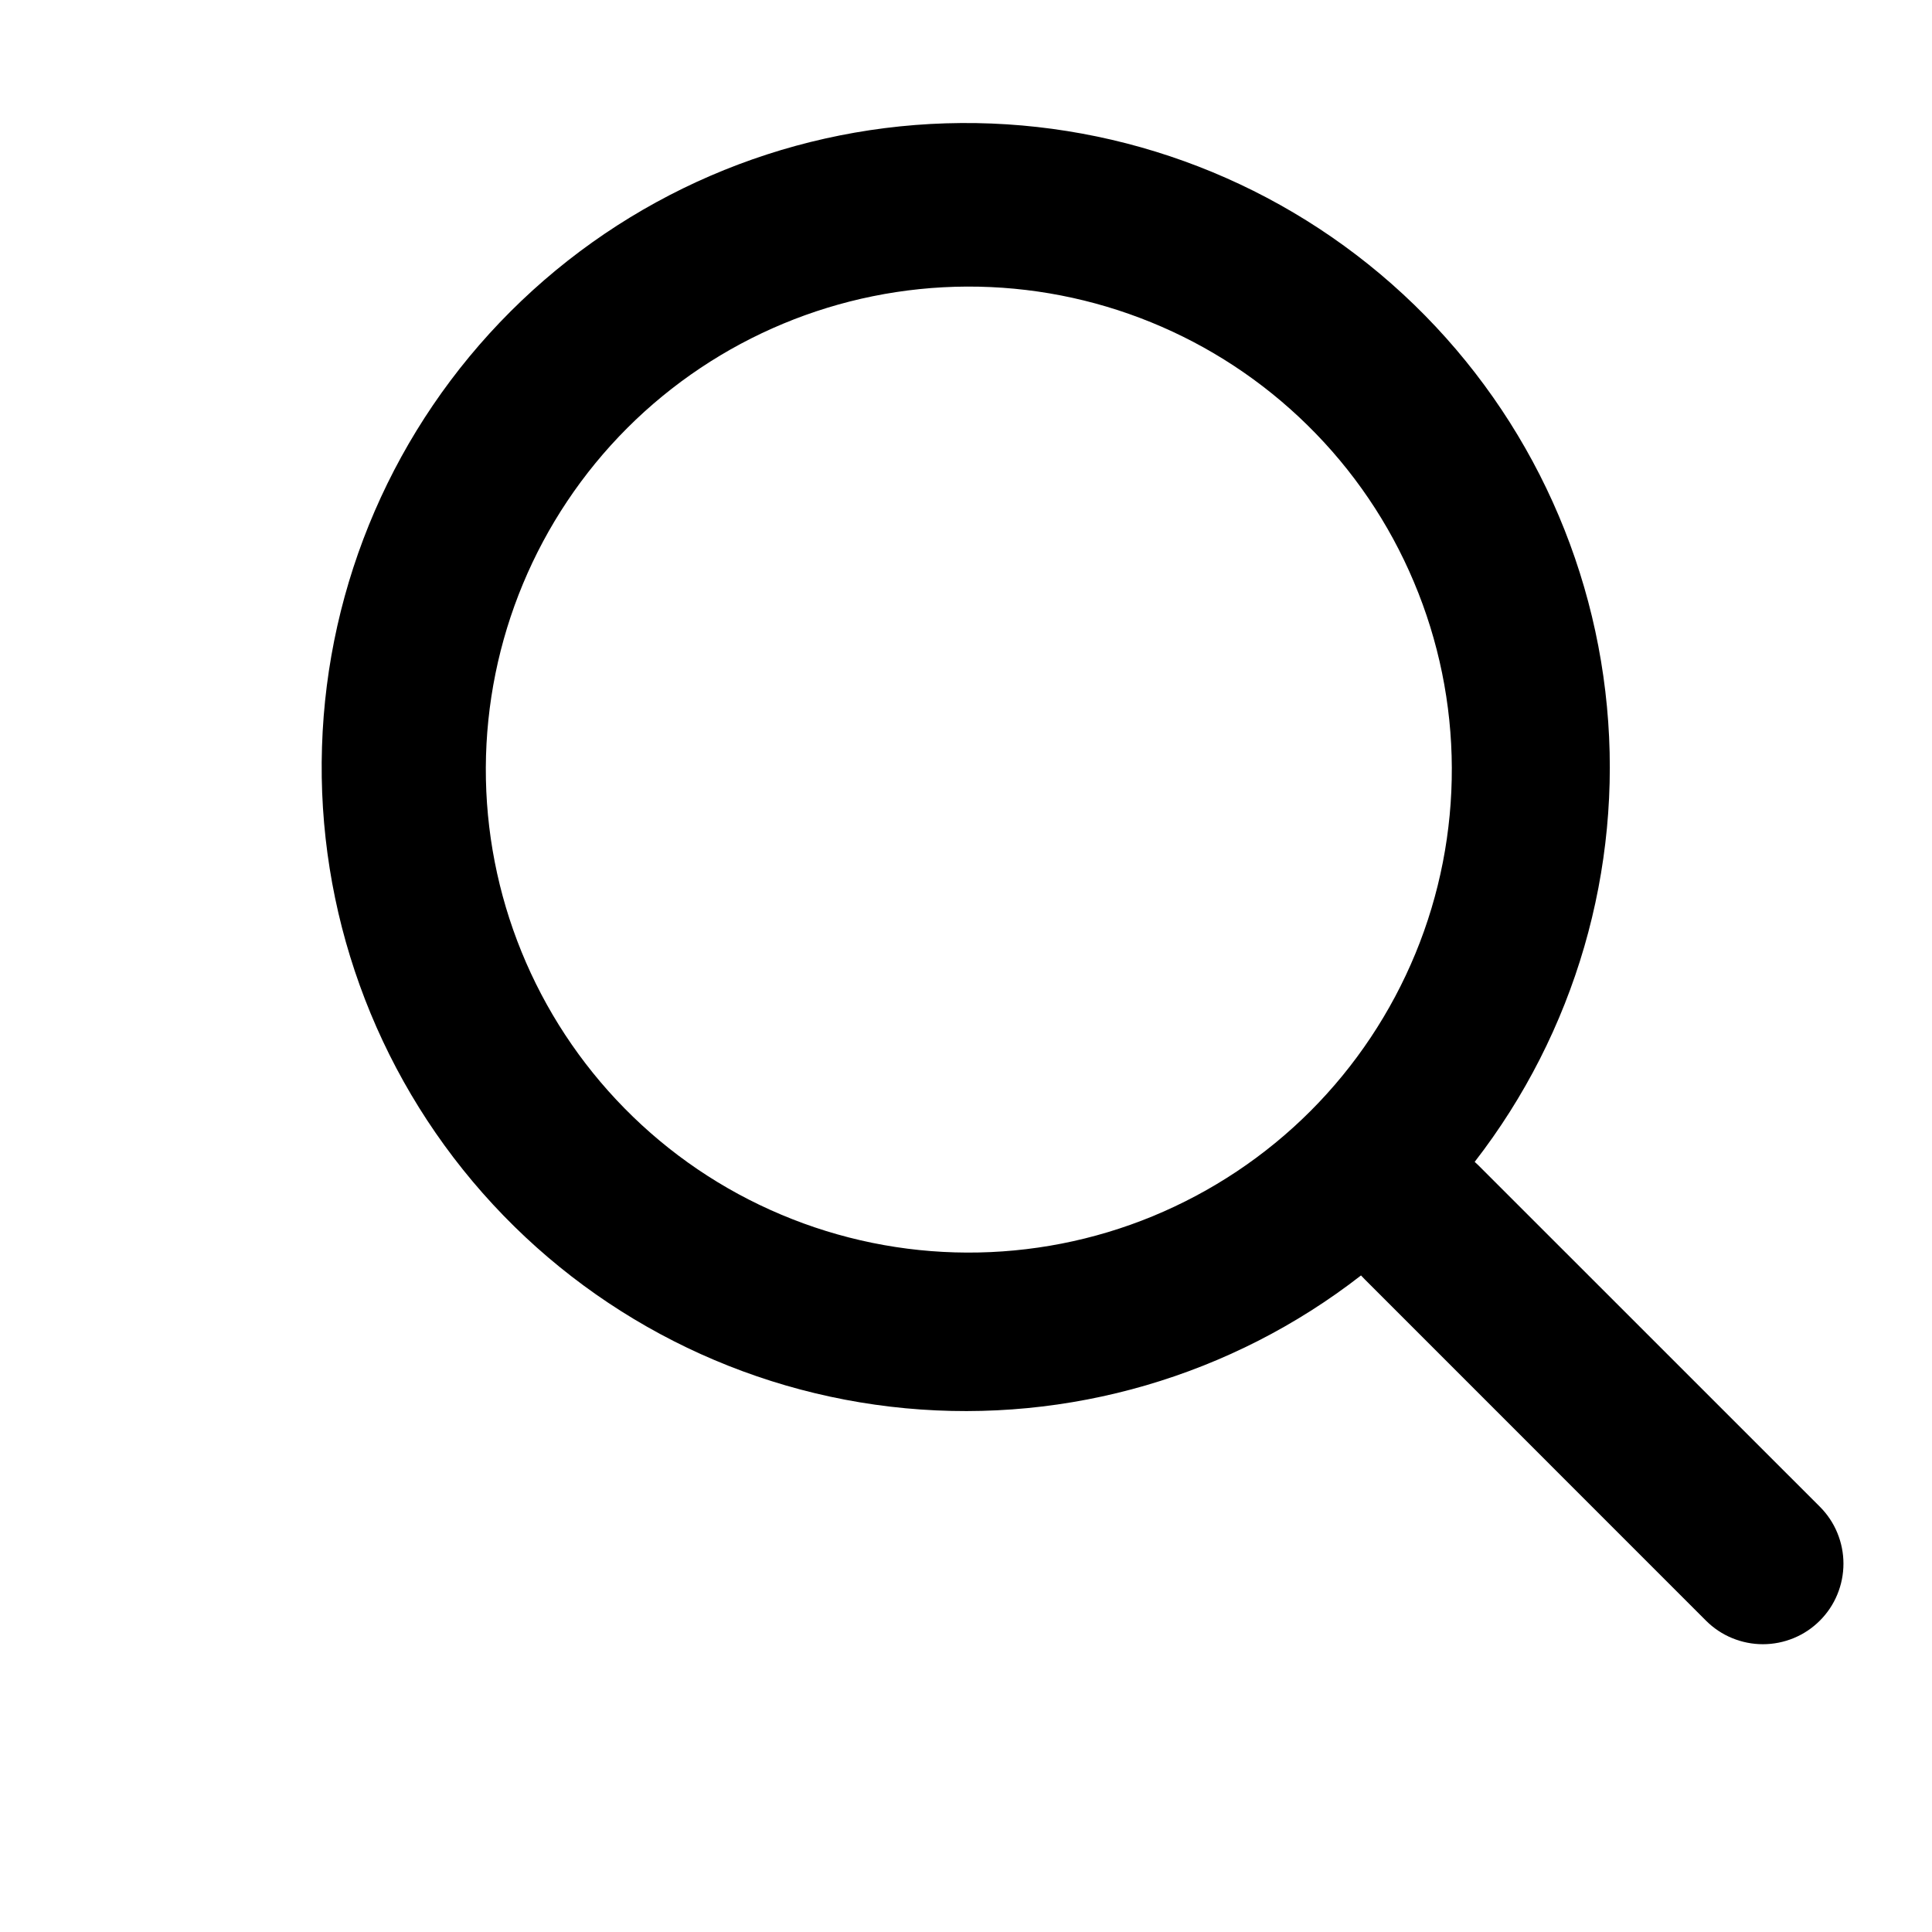
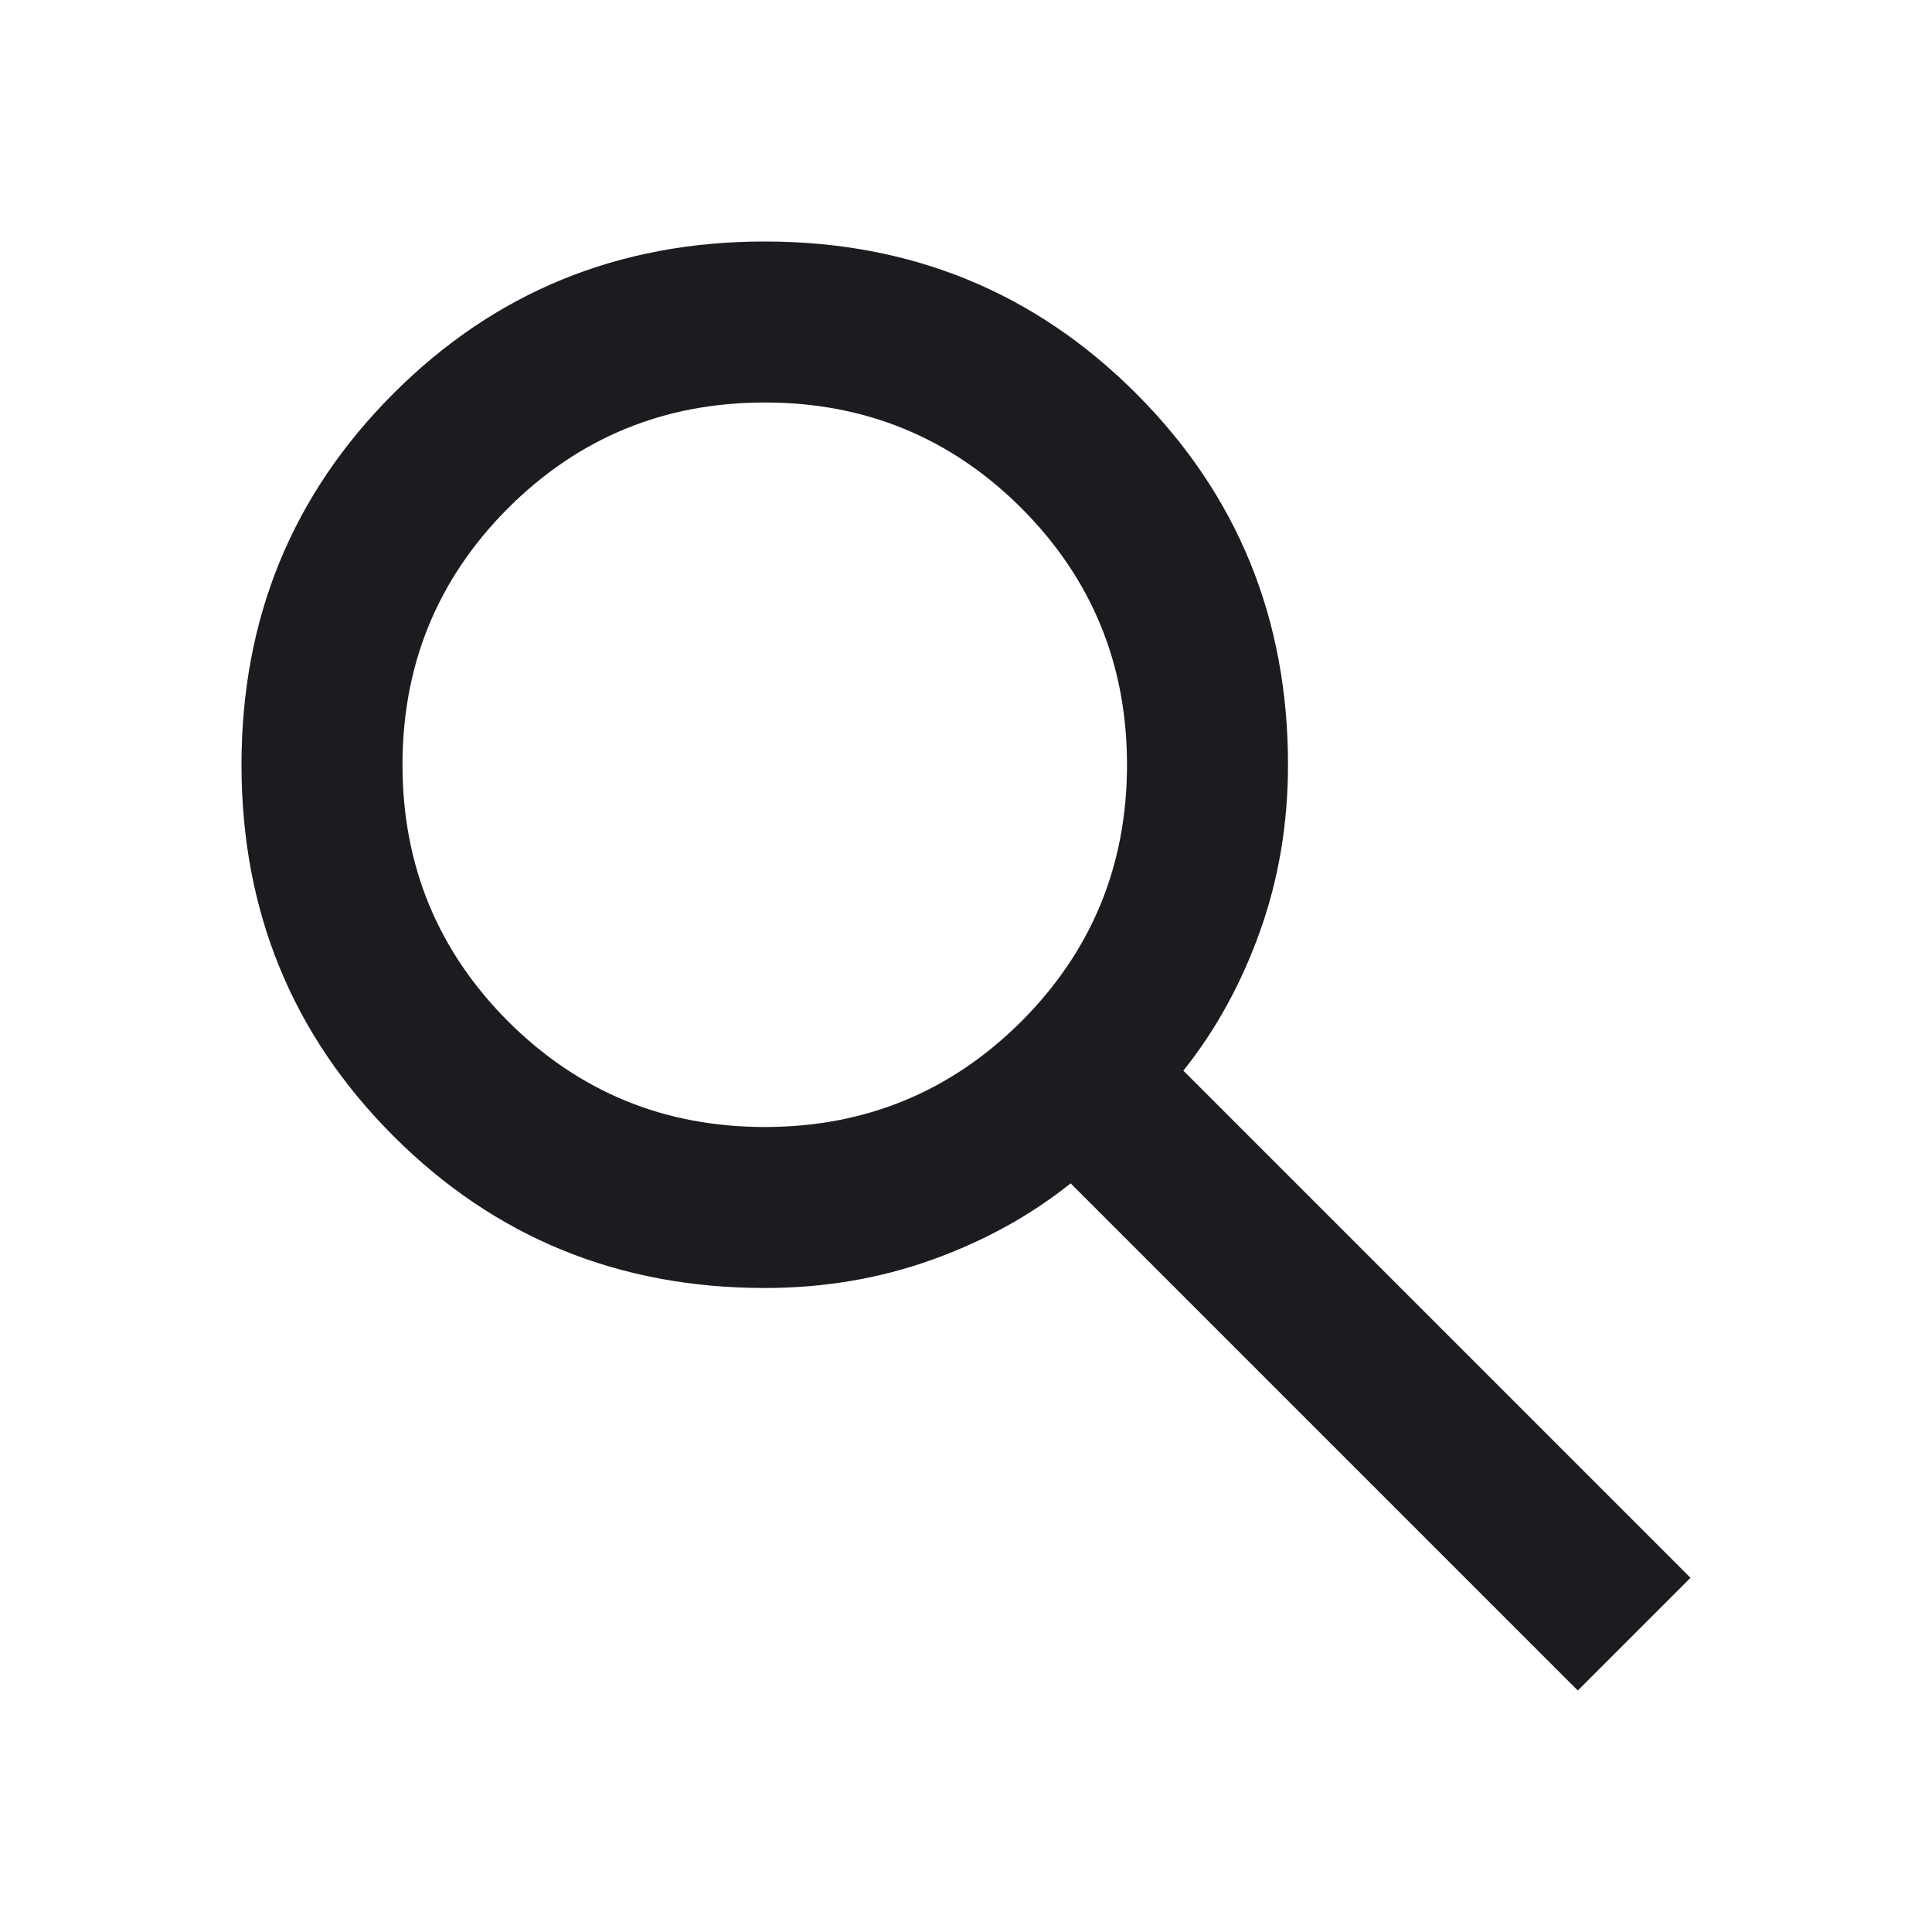
<svg xmlns="http://www.w3.org/2000/svg" width="24" height="24" viewBox="0 0 24 24" fill="none">
-   <path fill-rule="evenodd" clip-rule="evenodd" d="M18.319 14.433C19.566 12.825 20.154 10.803 19.962 8.777C19.771 6.752 18.816 4.875 17.29 3.529C15.764 2.183 13.783 1.469 11.749 1.532C9.716 1.595 7.783 2.43 6.343 3.868C4.902 5.307 4.064 7.241 4 9.276C3.935 11.311 4.649 13.294 5.996 14.821C7.343 16.348 9.222 17.304 11.249 17.494C13.276 17.684 15.3 17.094 16.907 15.844L16.95 15.889L21.192 20.132C21.285 20.225 21.395 20.299 21.517 20.349C21.638 20.399 21.768 20.425 21.899 20.425C22.031 20.425 22.161 20.399 22.282 20.349C22.404 20.299 22.514 20.225 22.607 20.132C22.7 20.039 22.774 19.929 22.824 19.807C22.874 19.686 22.9 19.556 22.9 19.424C22.9 19.293 22.874 19.163 22.824 19.042C22.774 18.92 22.7 18.81 22.607 18.717L18.364 14.475C18.349 14.461 18.334 14.447 18.319 14.433ZM16.243 5.283C16.808 5.838 17.257 6.5 17.564 7.23C17.872 7.96 18.032 8.744 18.035 9.536C18.038 10.328 17.885 11.113 17.583 11.845C17.281 12.577 16.838 13.243 16.278 13.803C15.718 14.363 15.052 14.806 14.32 15.108C13.588 15.41 12.803 15.563 12.011 15.56C11.219 15.557 10.435 15.397 9.705 15.089C8.975 14.782 8.313 14.333 7.758 13.768C6.648 12.64 6.029 11.118 6.035 9.536C6.042 7.953 6.673 6.437 7.792 5.317C8.912 4.198 10.428 3.567 12.011 3.56C13.594 3.554 15.115 4.173 16.243 5.283Z" fill="black" />
+   <mask id="mask0_93_277" style="mask-type:alpha" maskUnits="userSpaceOnUse" x="0" y="0" width="24" height="24">
+     <rect width="24" height="24" fill="#D9D9D9" />
+   </mask>
+   <g mask="url(#mask0_93_277)">
+     <path d="M19.6 21L13.3 14.7C12.8 15.1 12.225 15.417 11.575 15.65C10.925 15.883 10.233 16 9.5 16C7.683 16 6.146 15.371 4.888 14.113C3.629 12.854 3 11.317 3 9.5C3 7.683 3.629 6.146 4.888 4.888C6.146 3.629 7.683 3 9.5 3C11.317 3 12.854 3.629 14.113 4.888C15.371 6.146 16 7.683 16 9.5C16 10.233 15.883 10.925 15.65 11.575C15.417 12.225 15.1 12.8 14.7 13.3L21 19.6L19.6 21ZM9.5 14C10.75 14 11.812 13.562 12.688 12.688C13.562 11.812 14 10.75 14 9.5C14 8.25 13.562 7.188 12.688 6.312C11.812 5.438 10.75 5 9.5 5C8.25 5 7.188 5.438 6.312 6.312C5.438 7.188 5 8.25 5 9.5C5 10.75 5.438 11.812 6.312 12.688C7.188 13.562 8.25 14 9.5 14Z" fill="#1C1B1F" />
+   </g>
</svg>
